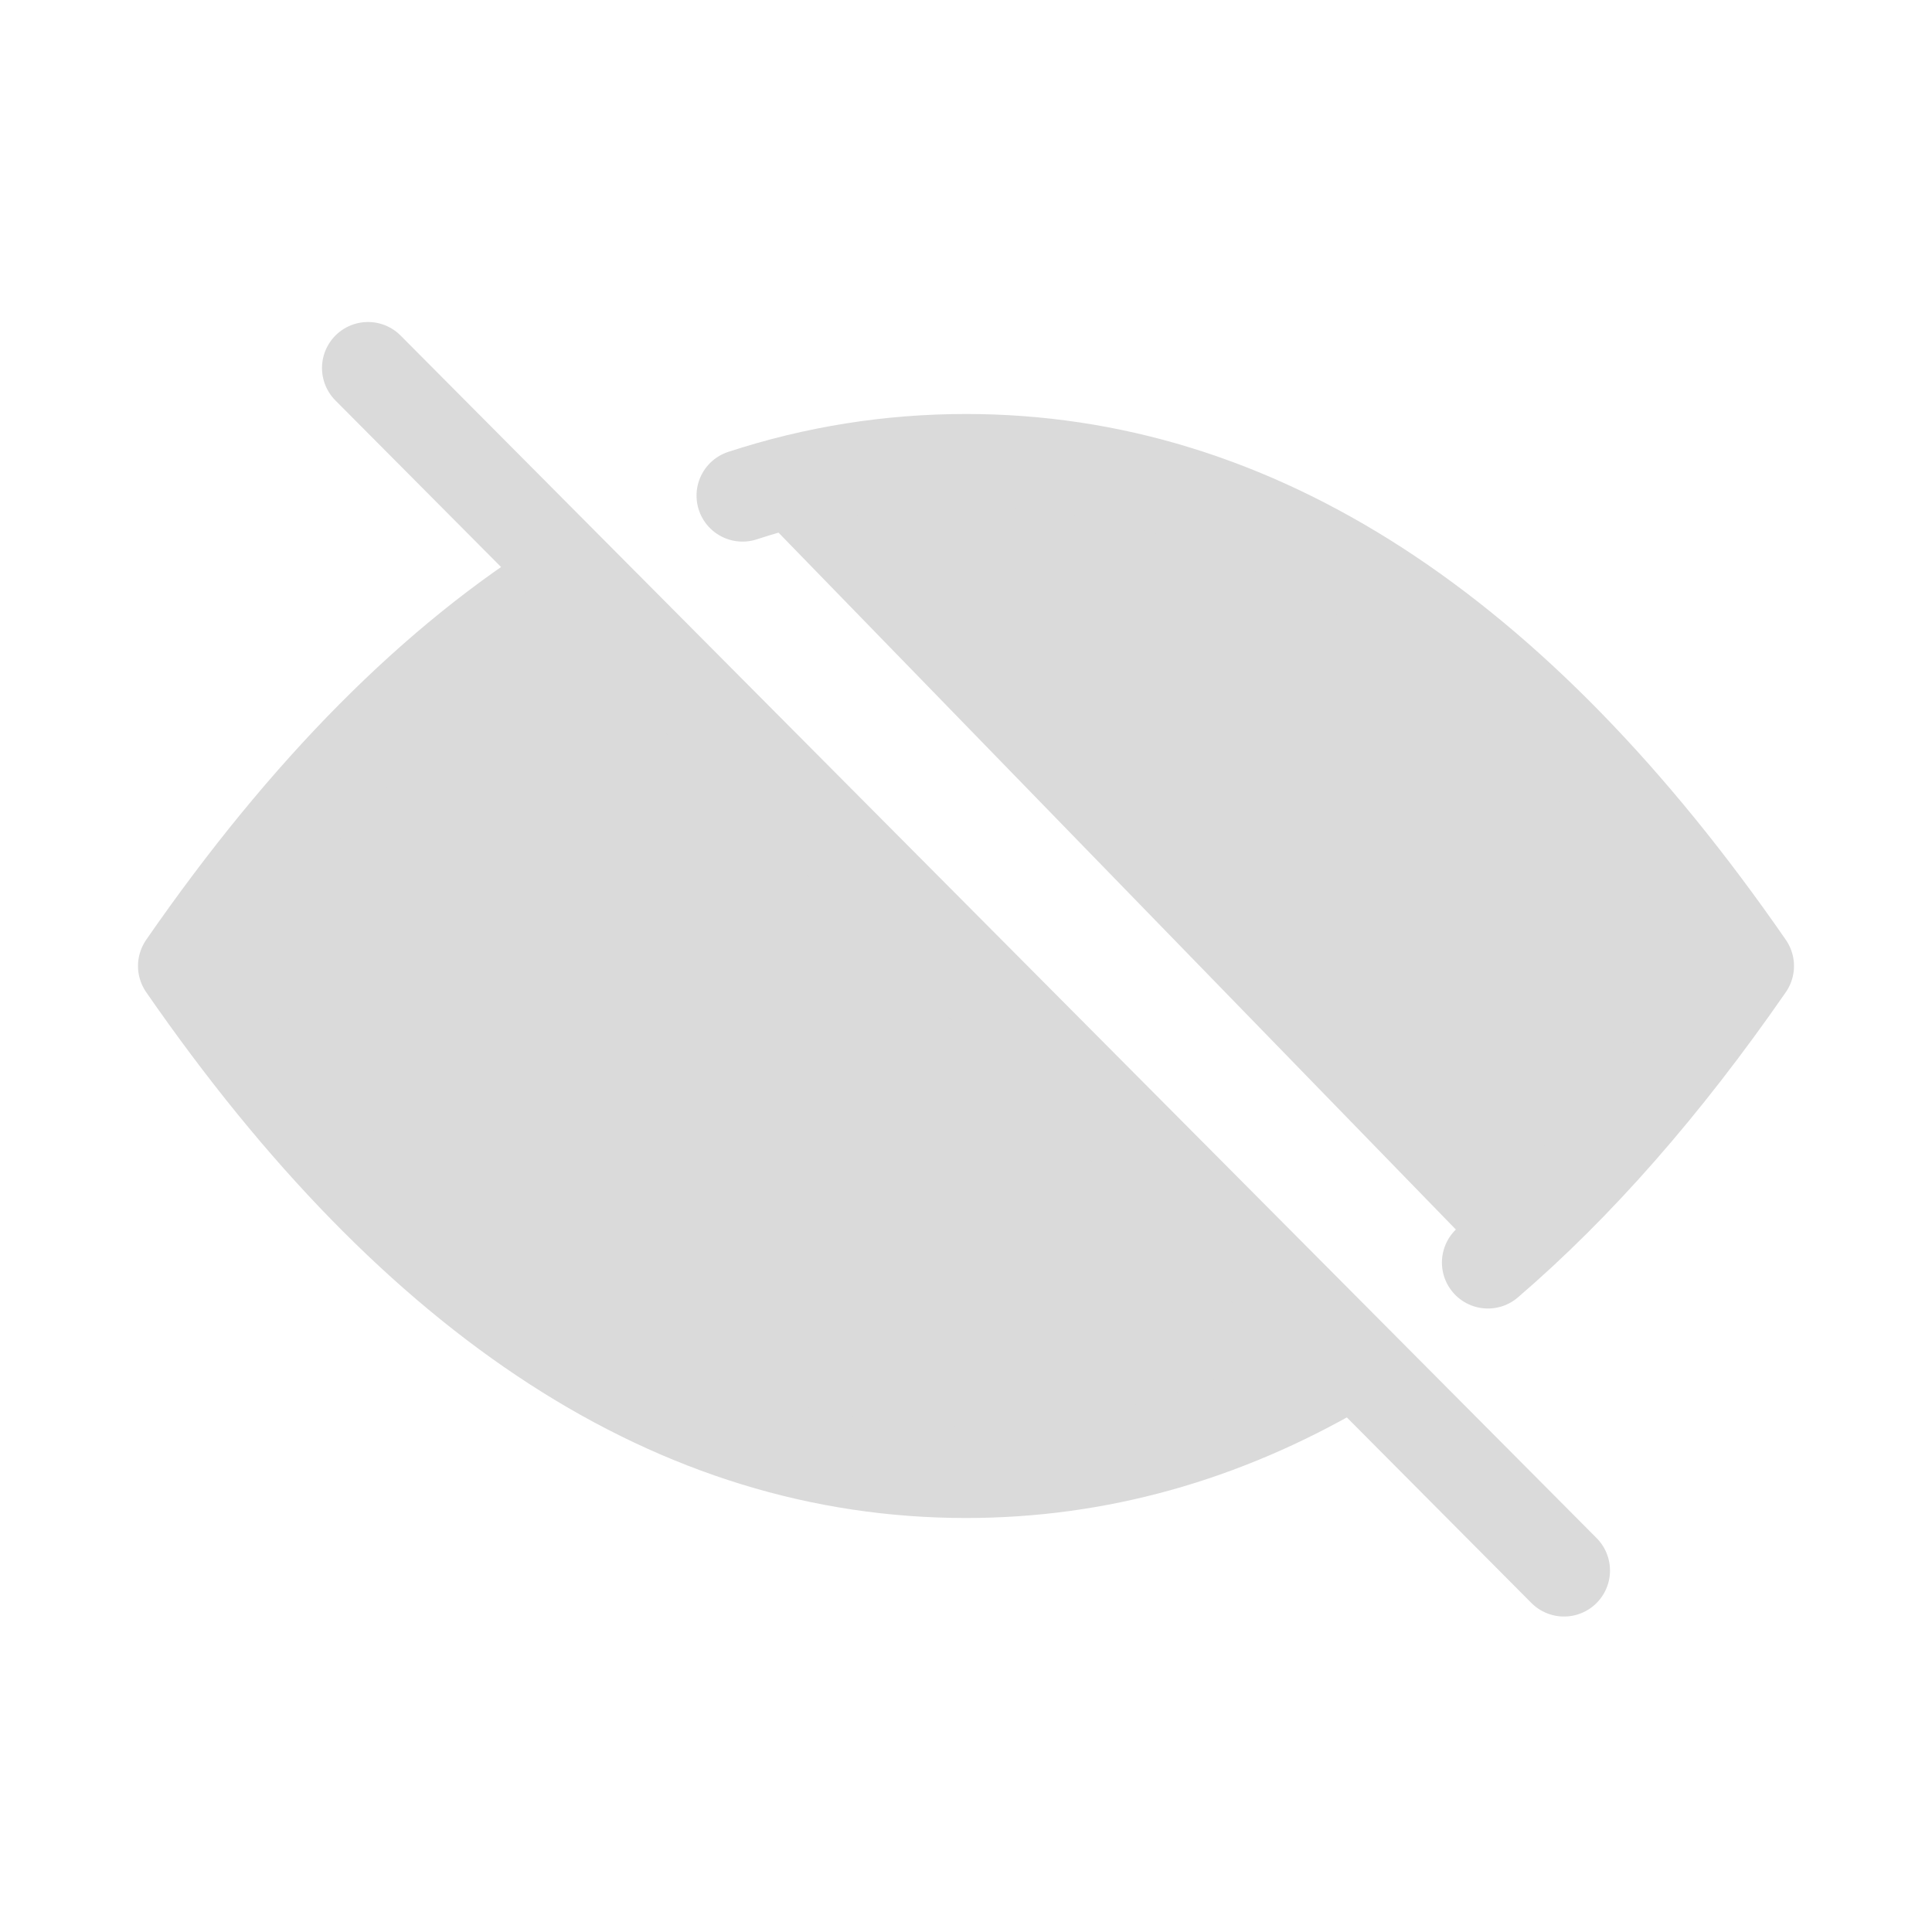
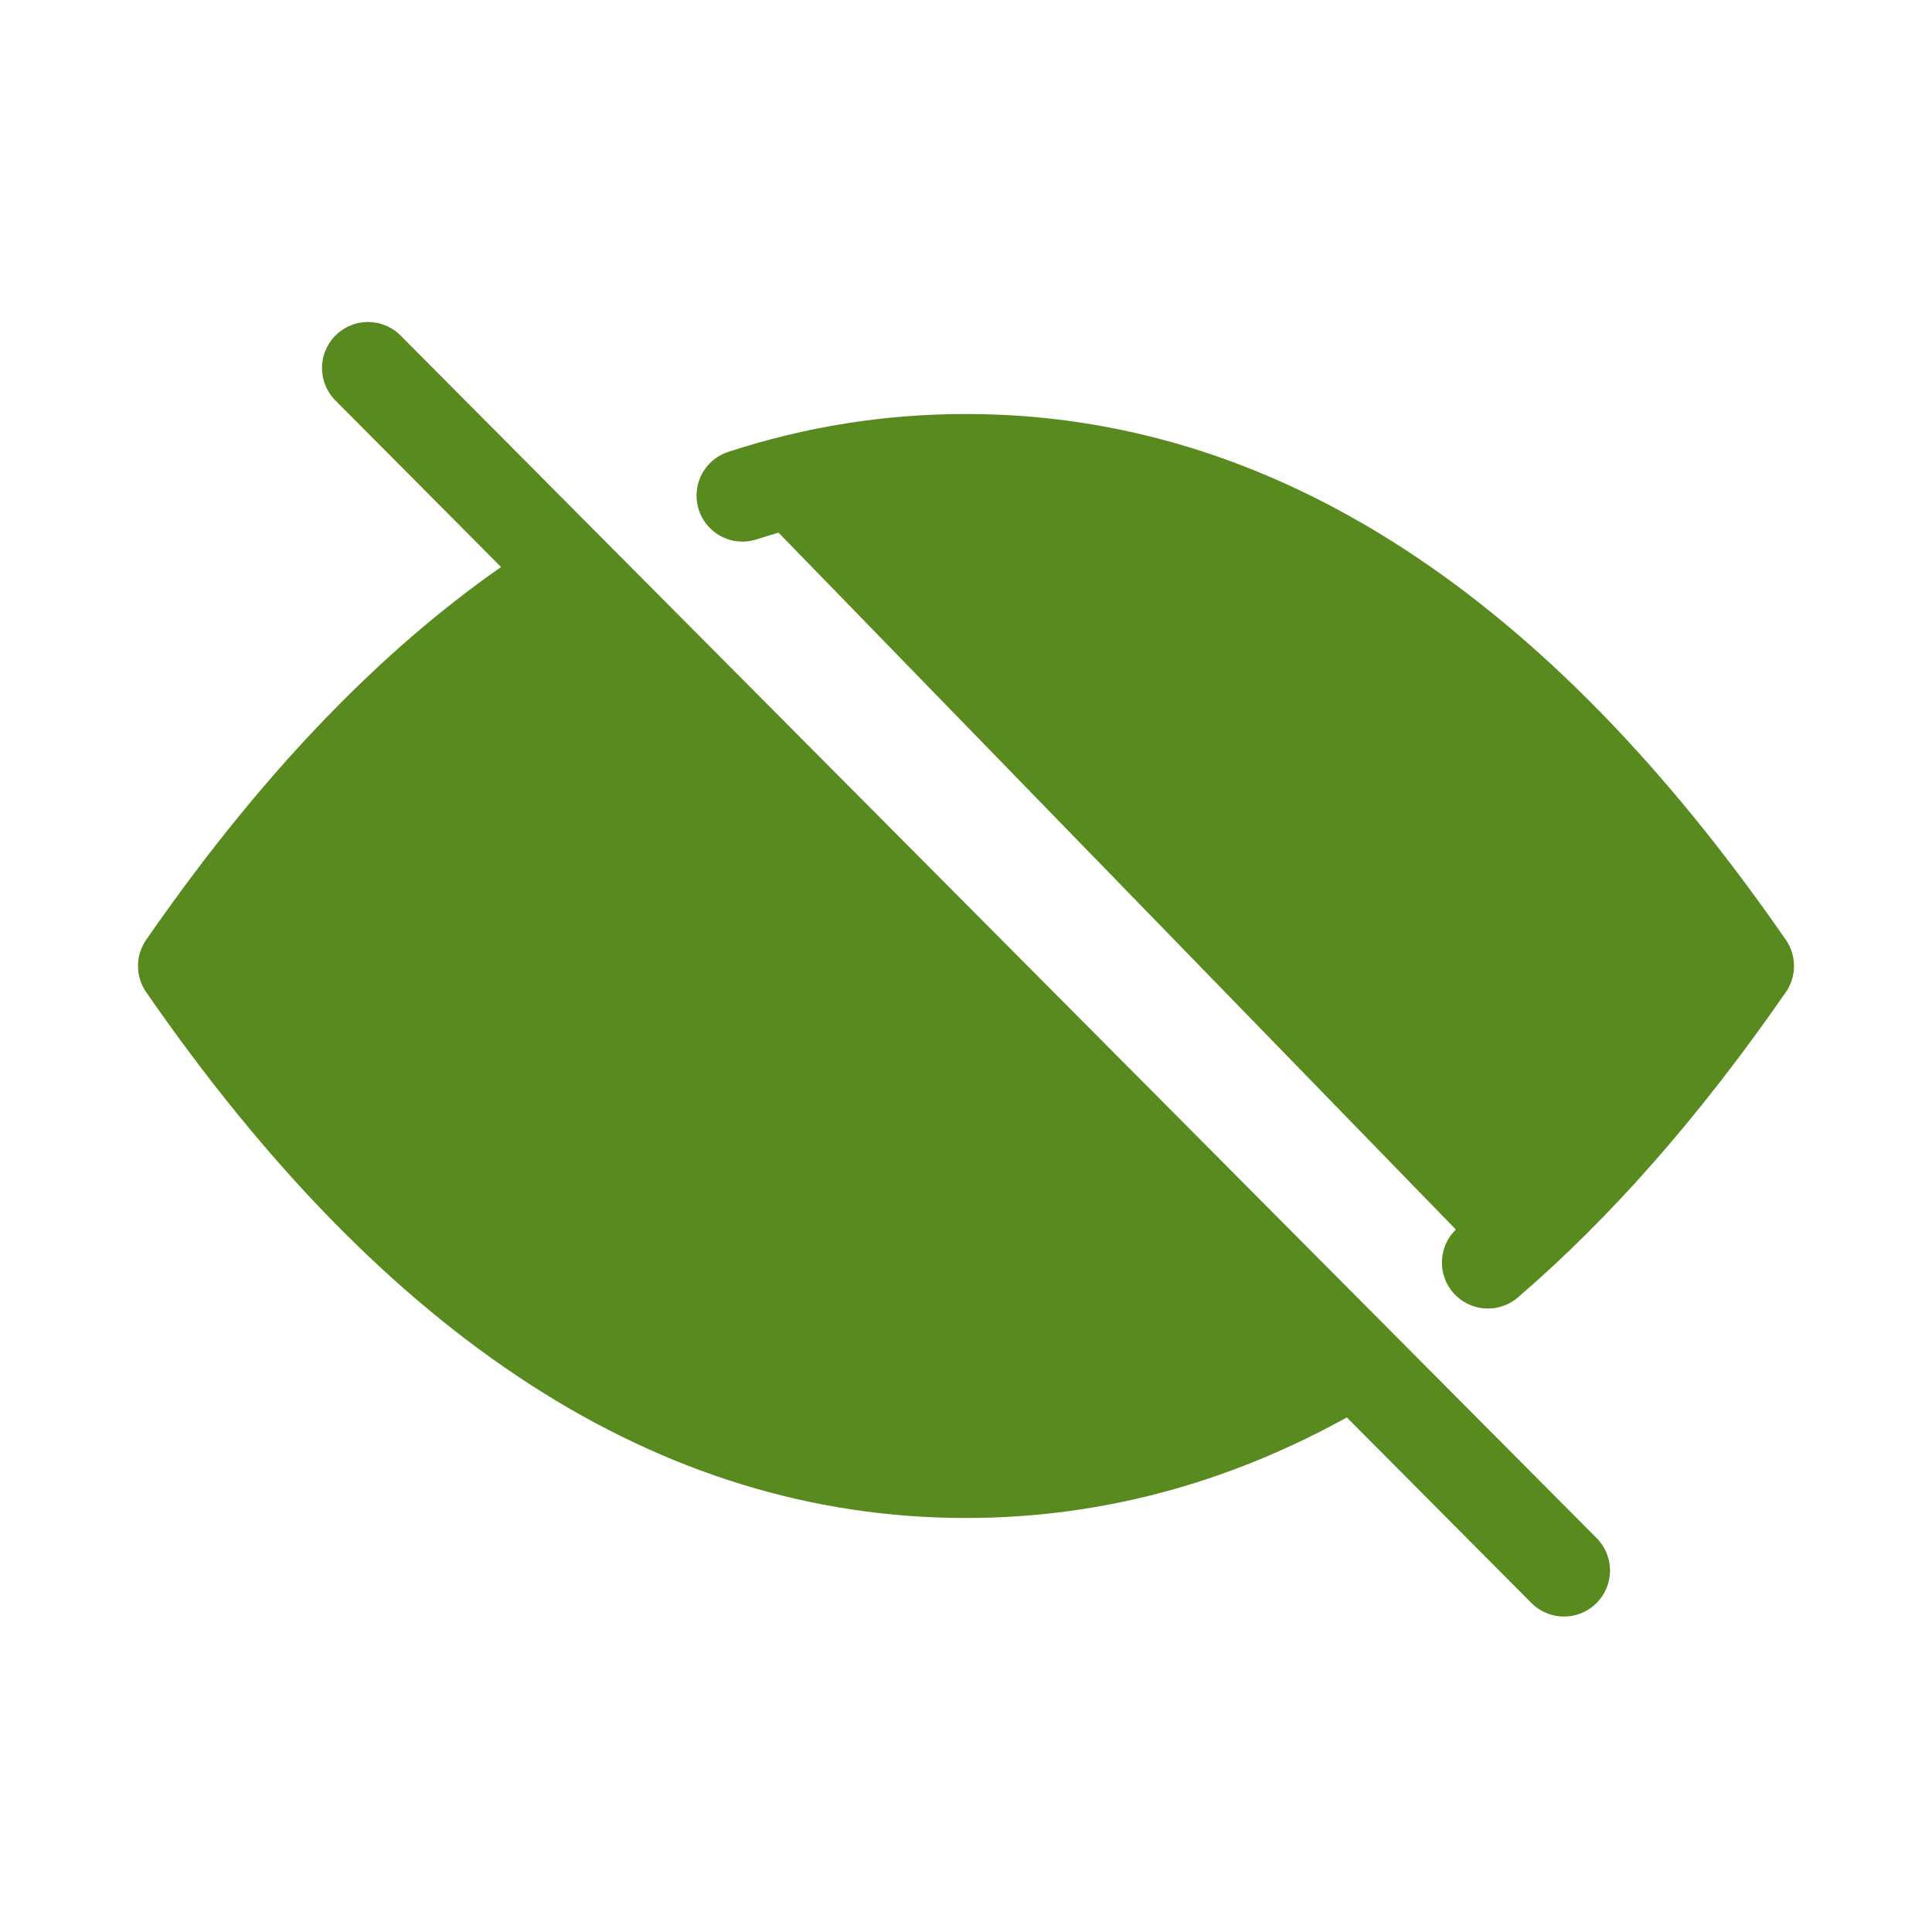
<svg xmlns="http://www.w3.org/2000/svg" width="21px" height="21px" viewBox="0 0 21 21">
-   <g fill="#dadada" fill-rule="evenodd" stroke="#dadada" stroke-linecap="round" stroke-linejoin="round" transform="translate(2 4)">
+   <g fill="#588a1f" fill-rule="evenodd" stroke="#588a1f" stroke-linecap="round" stroke-linejoin="round" transform="translate(2 4)">
    <path d="M4.211 2.259C2.727 3.174 1.323 4.588 0 6.5 2.537 10.167 5.37 12 8.5 12 9.923 12 11.285 11.621 12.585 10.863M14.173 9.723C15.153 8.881 16.095 7.807 17 6.5 14.463 2.833 11.63 1 8.5 1 7.67 1 6.86 1.129 6.071 1.387" />
    <line x1="2" x2="15" y2="13.071" />
  </g>
</svg>
